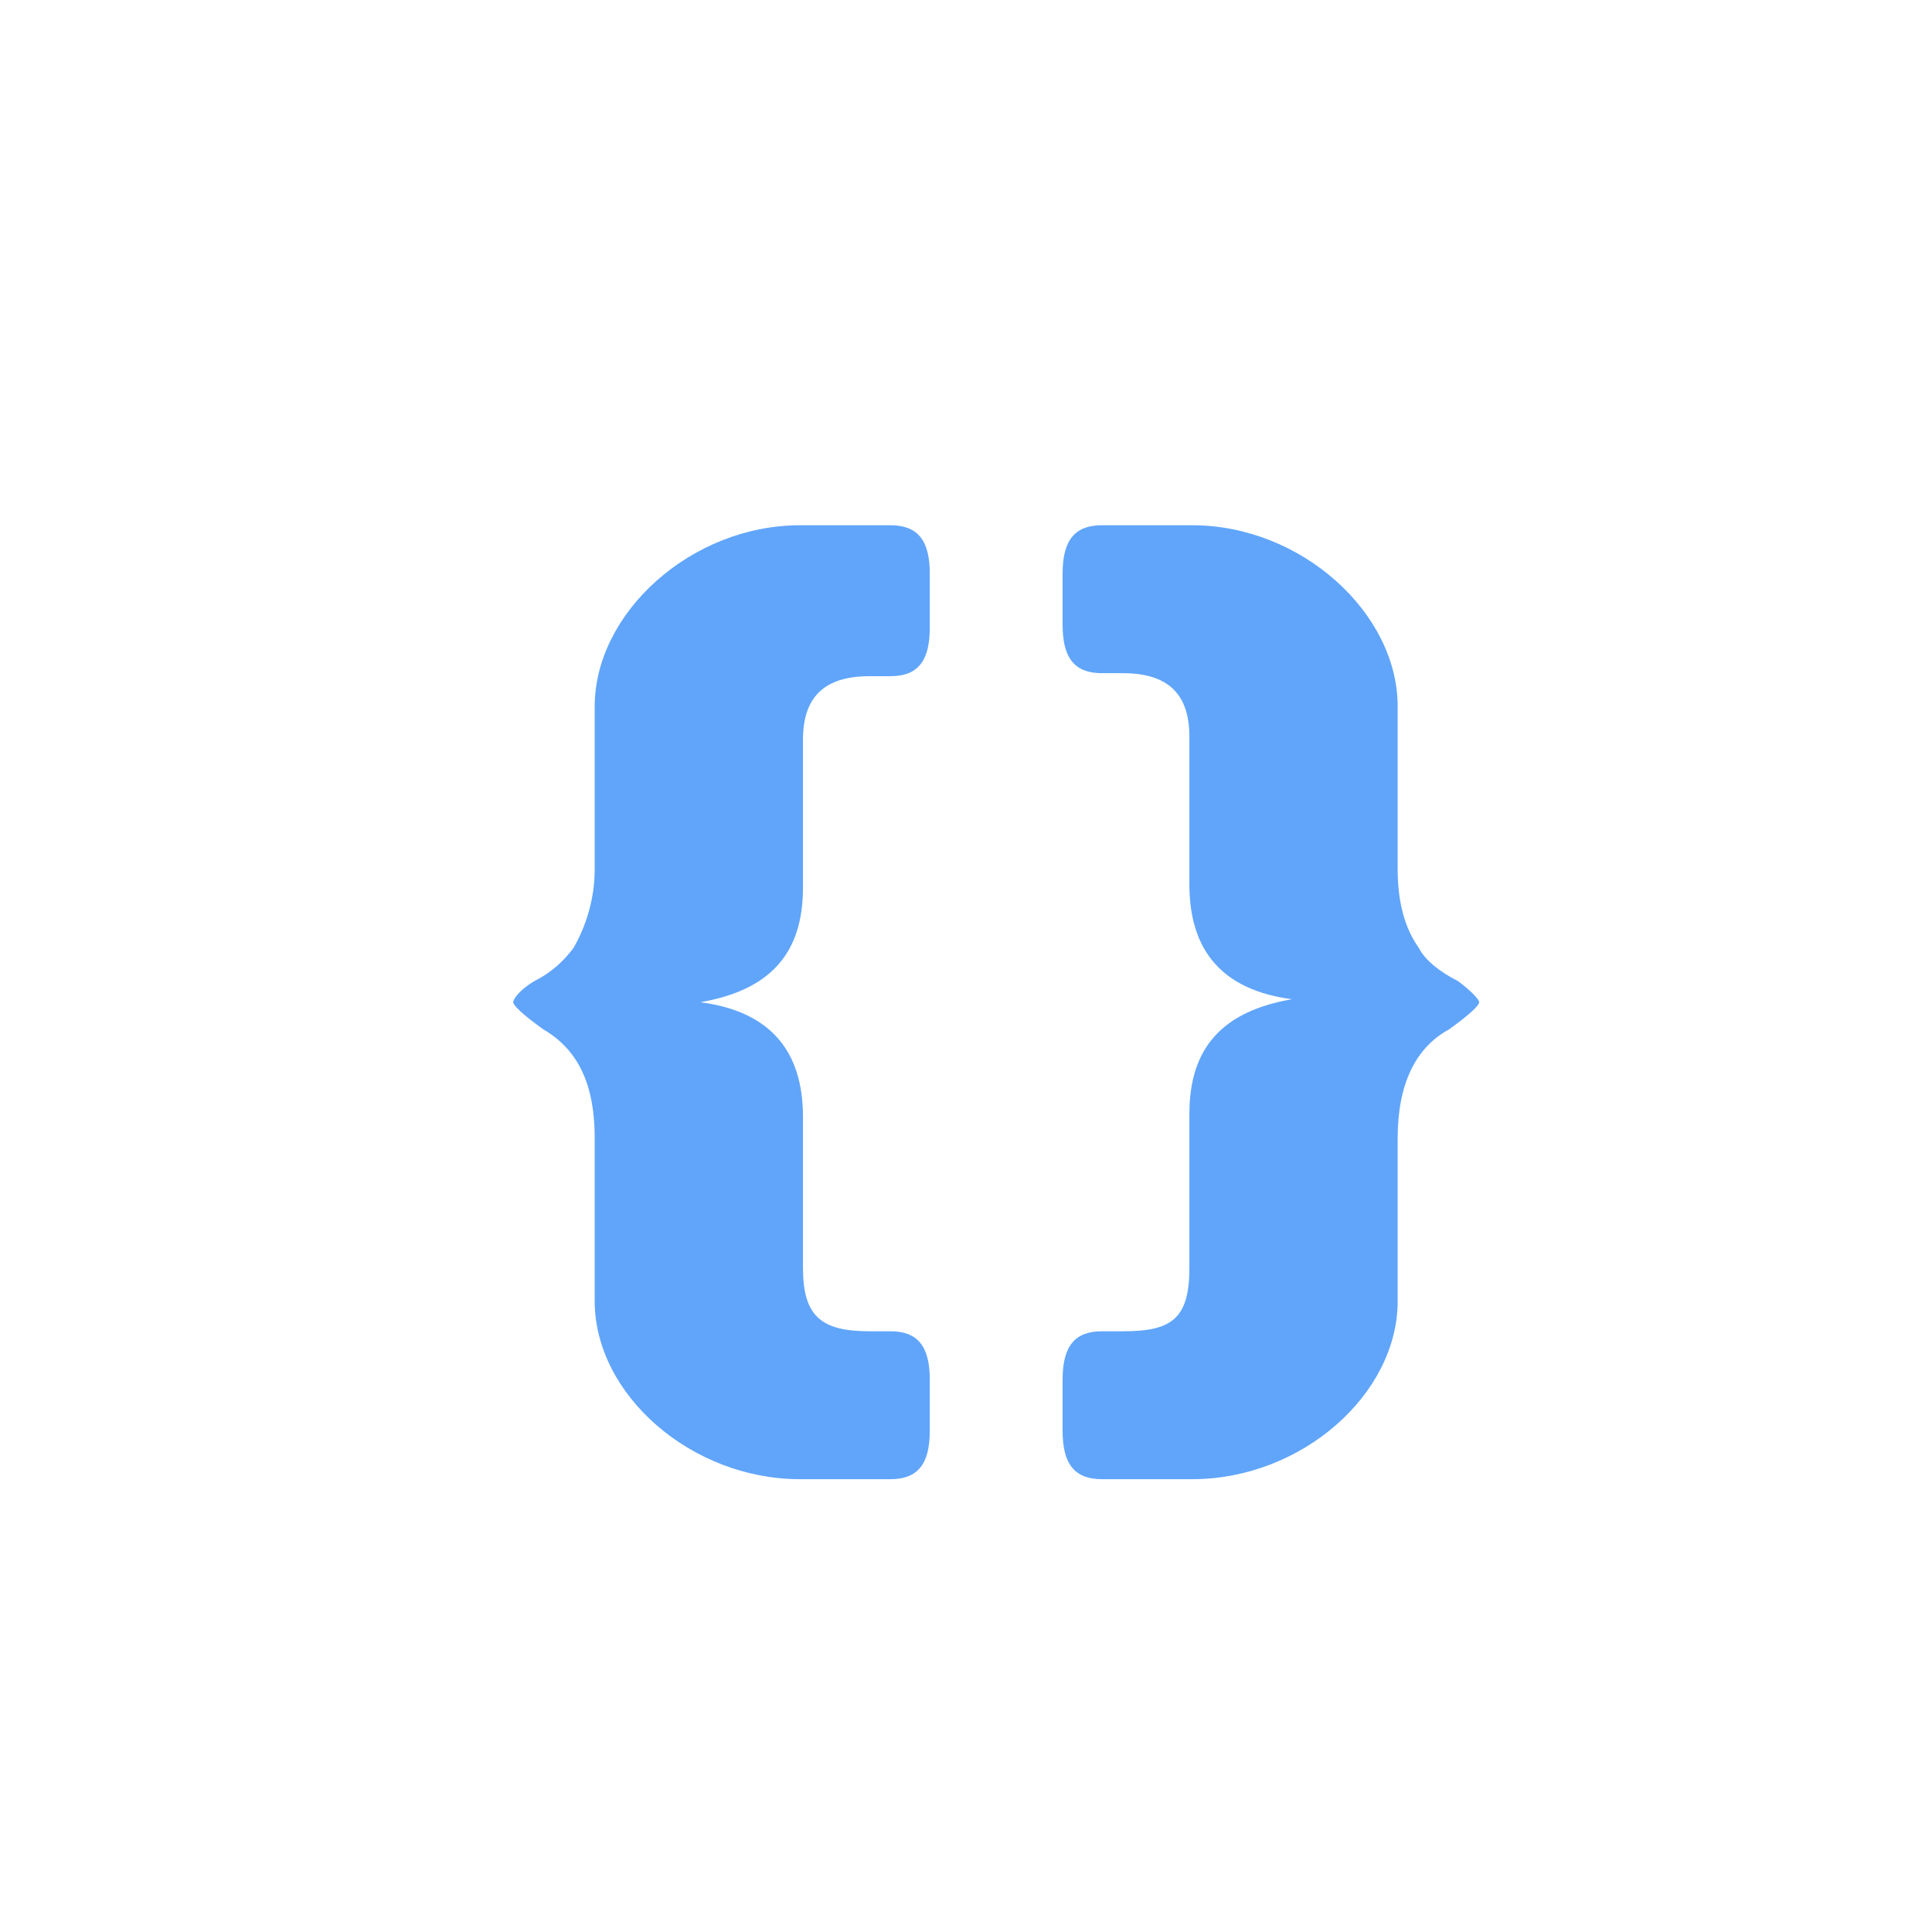
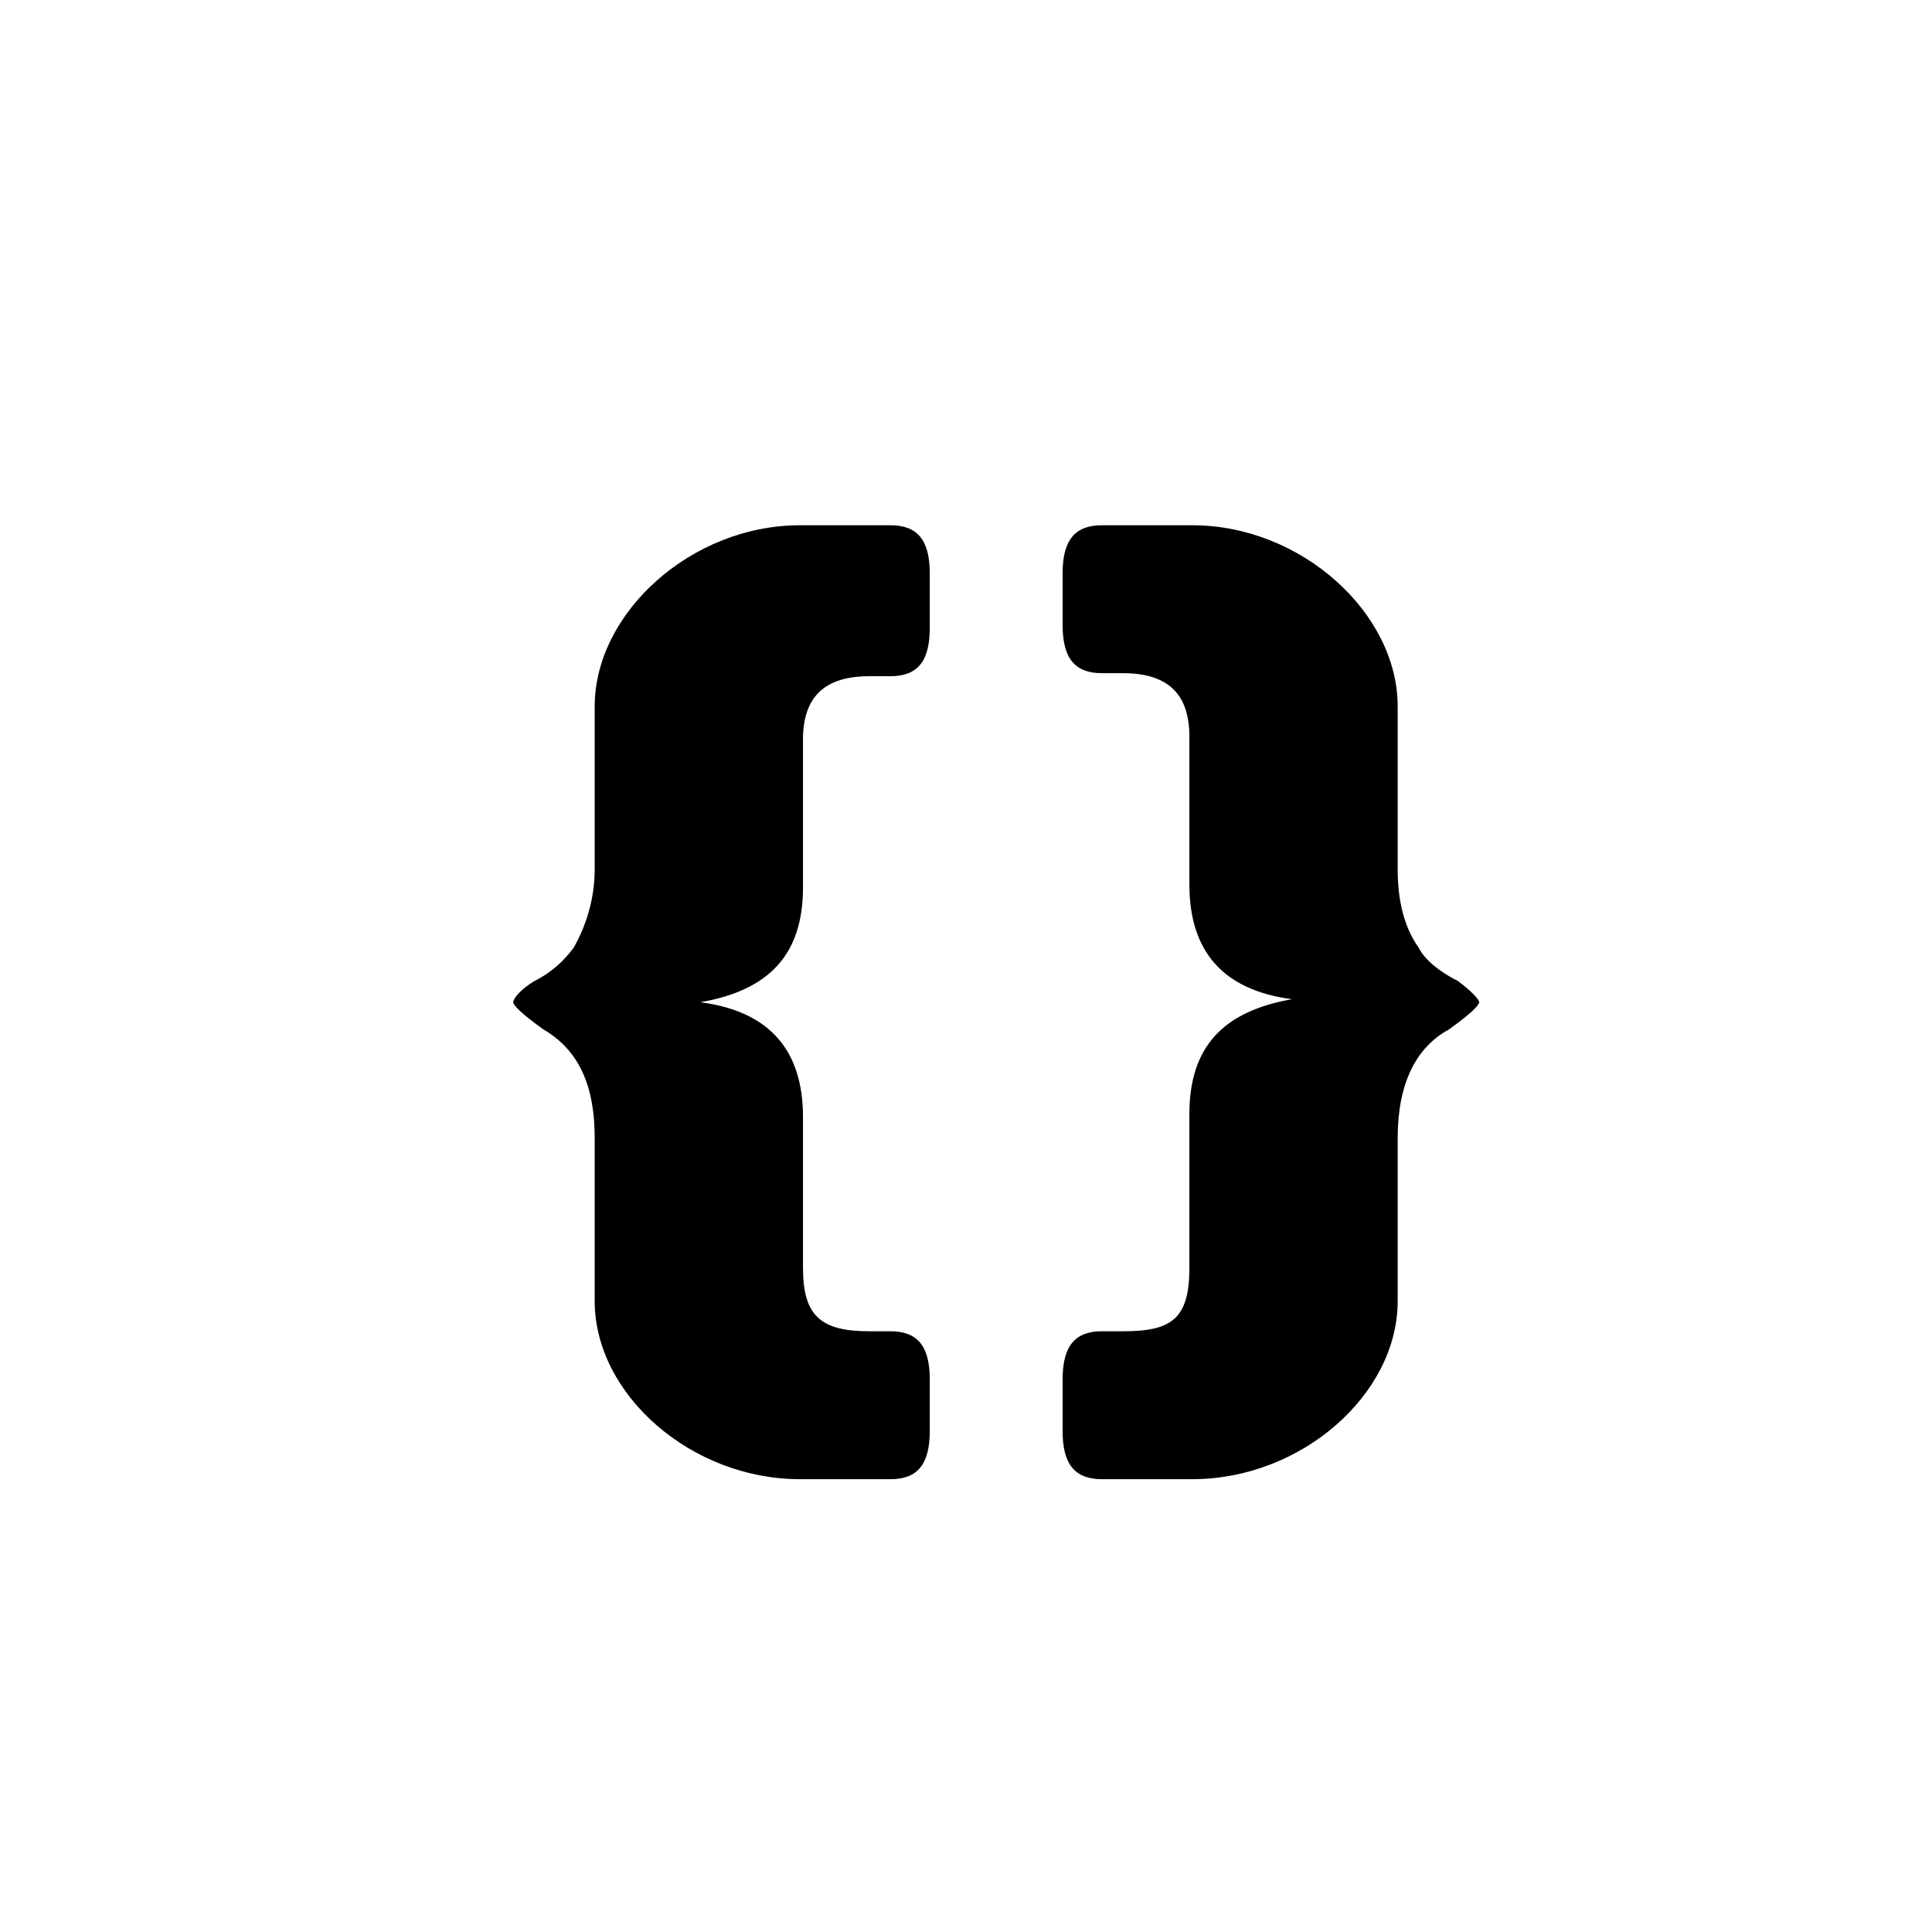
- <svg xmlns="http://www.w3.org/2000/svg" style="enable-background:new -265 388.9 64 64" viewBox="-265 388.9 64 64" xml:space="preserve" version="1.1" id="svg127">
-   <defs id="defs131" />
-   <path d="M-217 423c-1.1.6-1.7 1.8-1.7 3.6v5.4c0 3.1-3.2 5.9-6.8 5.9h-3c-.9 0-1.3-.5-1.3-1.6v-1.7c0-1.1.4-1.6 1.3-1.6h.7c1.6 0 2.2-.4 2.2-2.1v-5.1c0-2.2 1.1-3.4 3.4-3.8-2.3-.3-3.4-1.6-3.4-3.8v-4.9c0-1.4-.7-2.1-2.2-2.1h-.7c-.9 0-1.3-.5-1.3-1.6v-1.7c0-1.1.4-1.6 1.3-1.6h3c3.6 0 6.8 2.9 6.8 6v5.4c0 1 .2 1.9.7 2.6.2.4.7.8 1.3 1.1.4.3.7.6.7.7s-.3.4-1 .9zm-31-.9c0-.1.2-.4.7-.7.6-.3 1-.7 1.3-1.1.4-.7.7-1.6.7-2.6v-5.4c0-3.1 3.2-6 6.8-6h3c.9 0 1.3.5 1.3 1.6v1.8c0 1.1-.4 1.6-1.3 1.6h-.7c-1.5 0-2.2.7-2.2 2.1v4.9c0 2.2-1.1 3.4-3.4 3.8 2.3.3 3.4 1.6 3.4 3.8v5c0 1.6.6 2.1 2.2 2.1h.7c.9 0 1.3.5 1.3 1.6v1.7c0 1.1-.4 1.6-1.3 1.6h-3c-3.6 0-6.8-2.8-6.8-5.9v-5.4c0-1.7-.5-2.9-1.7-3.6-.7-.5-1-.8-1-.9z" fill="blue" id="path125" style="fill:#60a5fa;fill-opacity:1" />
+ <svg xmlns="http://www.w3.org/2000/svg" viewBox="-265 388.9 64 64" fill="currentColor">
+   <path d="M-217 423c-1.1.6-1.7 1.8-1.7 3.6v5.4c0 3.1-3.2 5.9-6.8 5.9h-3c-.9 0-1.3-.5-1.3-1.6v-1.7c0-1.1.4-1.6 1.3-1.6h.7c1.6 0 2.2-.4 2.2-2.1v-5.1c0-2.2 1.1-3.4 3.4-3.8-2.3-.3-3.4-1.6-3.4-3.8v-4.9c0-1.4-.7-2.1-2.2-2.1h-.7c-.9 0-1.3-.5-1.3-1.6v-1.7c0-1.1.4-1.6 1.3-1.6h3c3.6 0 6.8 2.9 6.8 6v5.4c0 1 .2 1.9.7 2.6.2.4.7.8 1.3 1.1.4.3.7.6.7.7s-.3.4-1 .9zm-31-.9c0-.1.2-.4.7-.7.6-.3 1-.7 1.3-1.1.4-.7.7-1.6.7-2.6v-5.4c0-3.1 3.2-6 6.8-6h3c.9 0 1.3.5 1.3 1.6v1.8c0 1.1-.4 1.6-1.3 1.6h-.7c-1.5 0-2.2.7-2.2 2.1v4.9c0 2.2-1.1 3.4-3.4 3.8 2.3.3 3.4 1.6 3.4 3.8v5c0 1.6.6 2.1 2.2 2.1h.7c.9 0 1.3.5 1.3 1.6v1.7c0 1.1-.4 1.6-1.3 1.6h-3c-3.6 0-6.8-2.8-6.8-5.9v-5.4c0-1.7-.5-2.9-1.7-3.6-.7-.5-1-.8-1-.9z" />
</svg>
